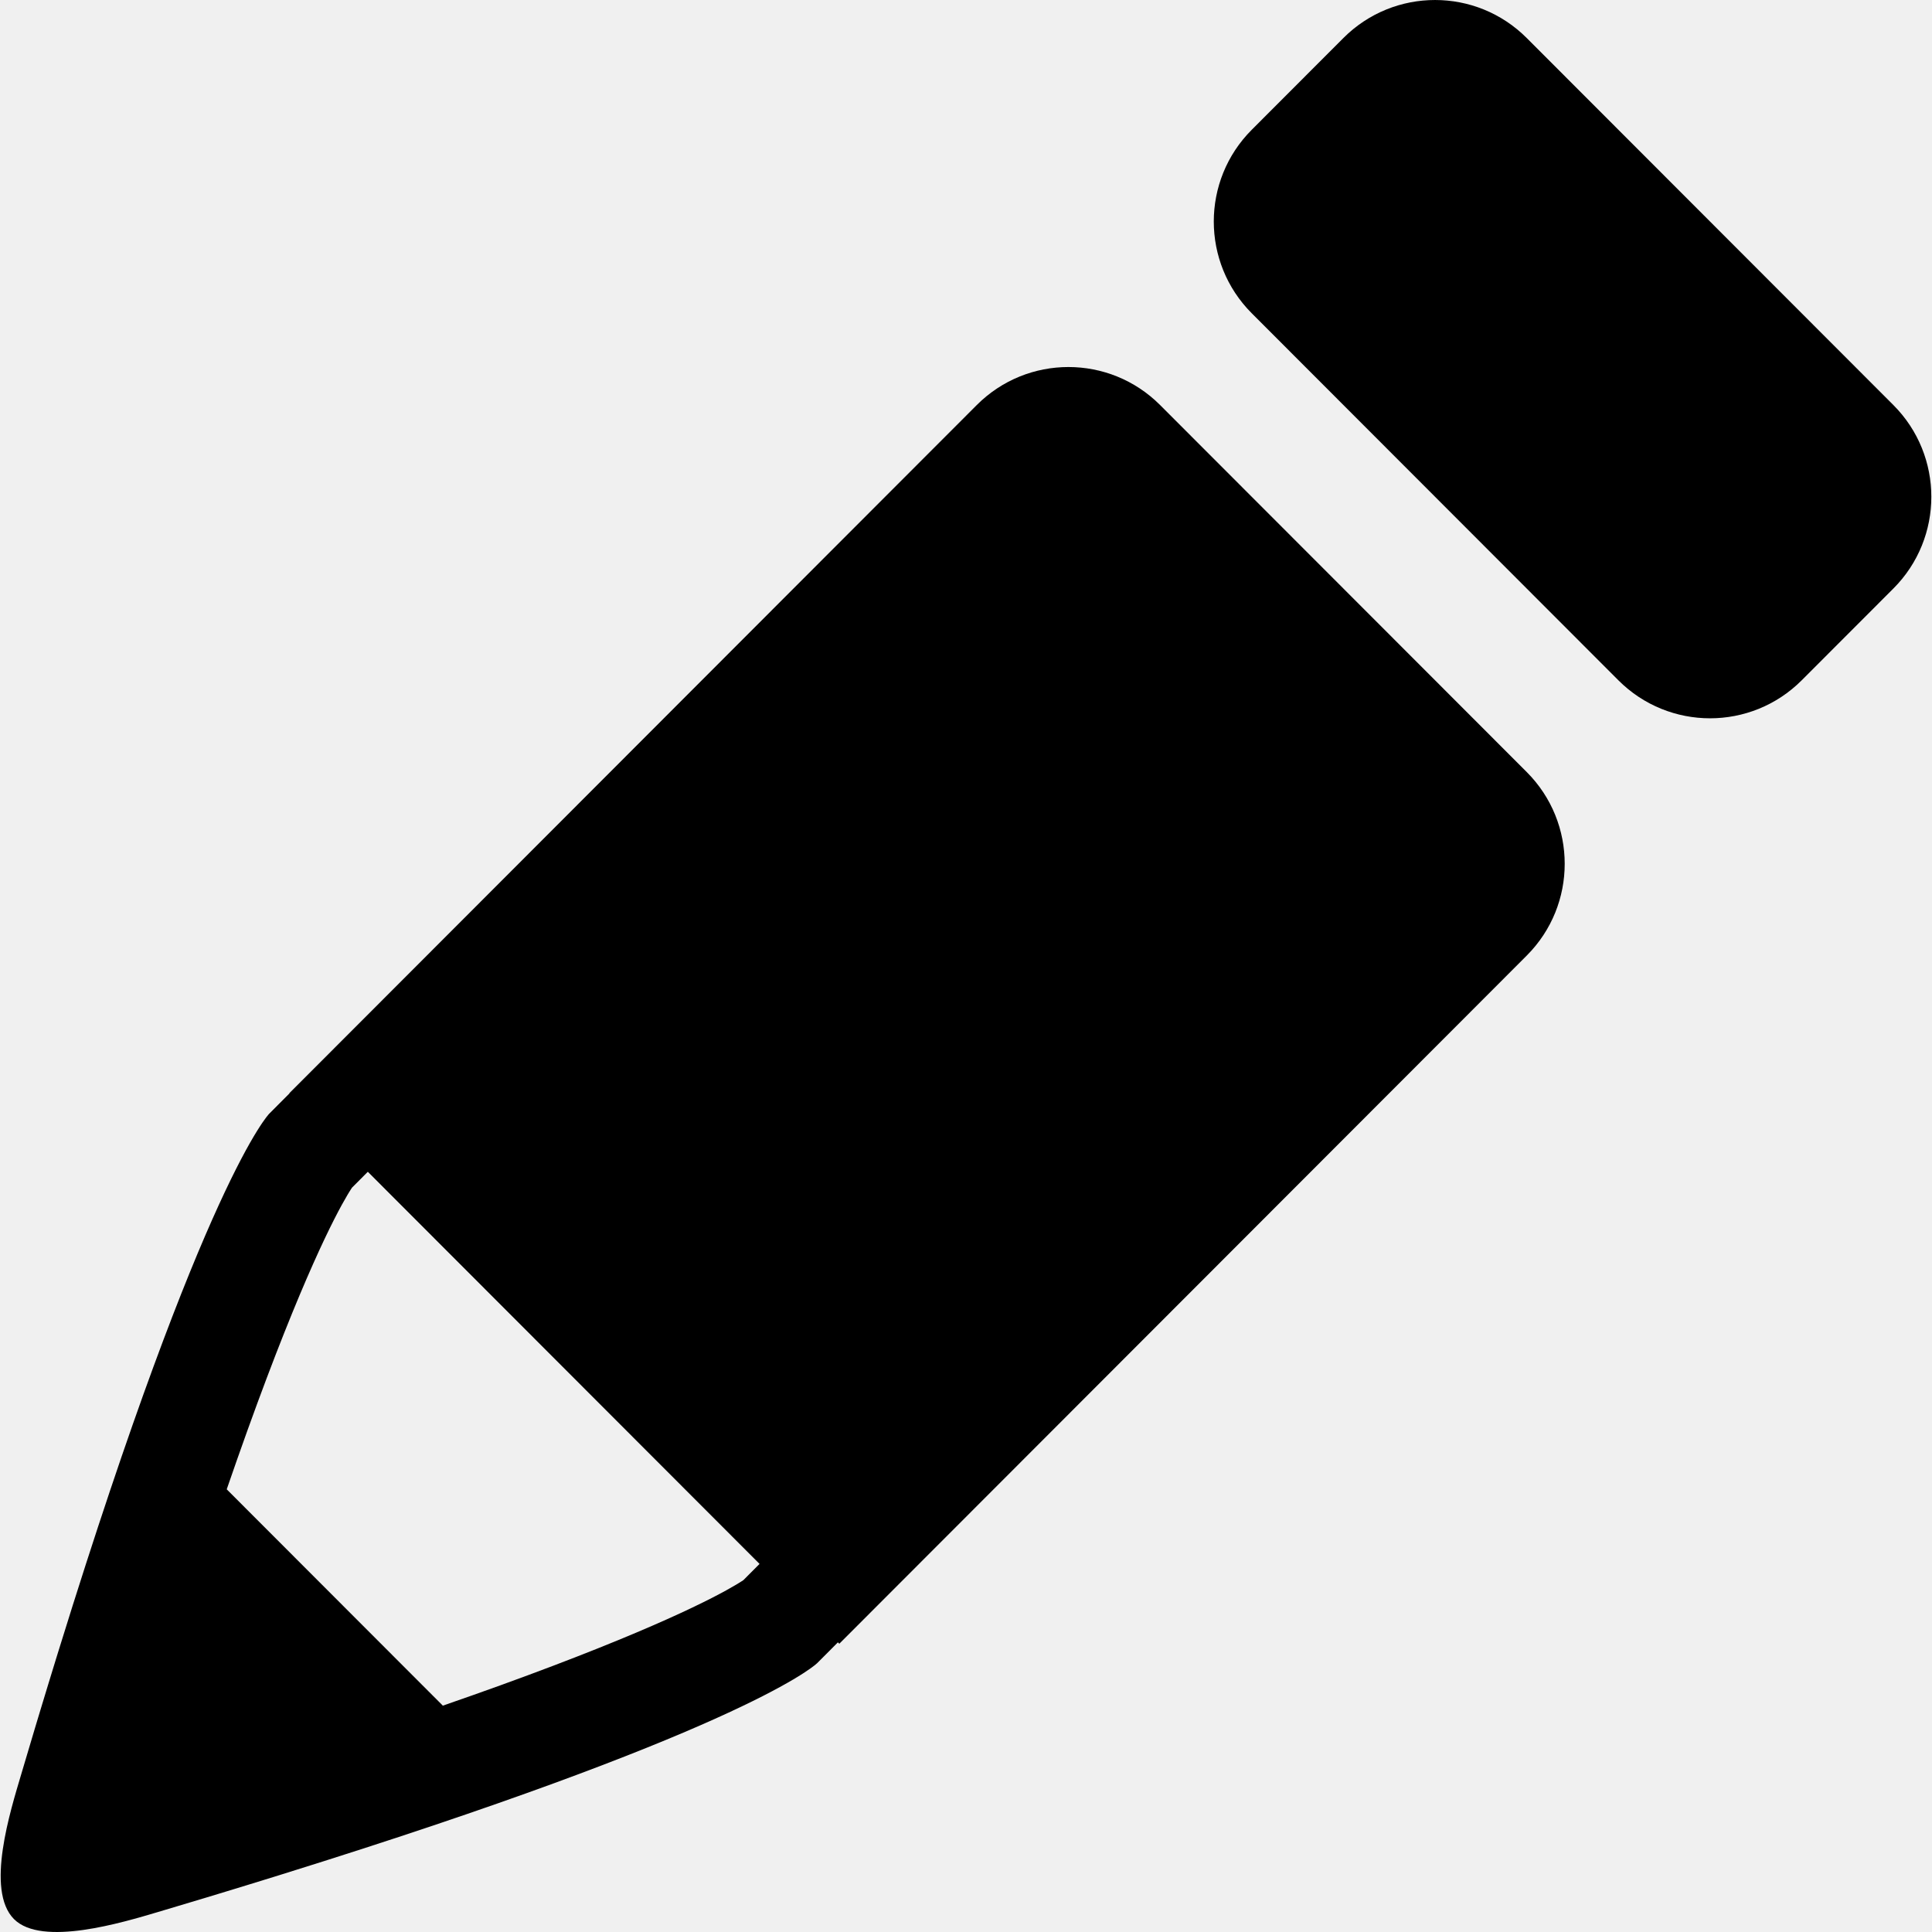
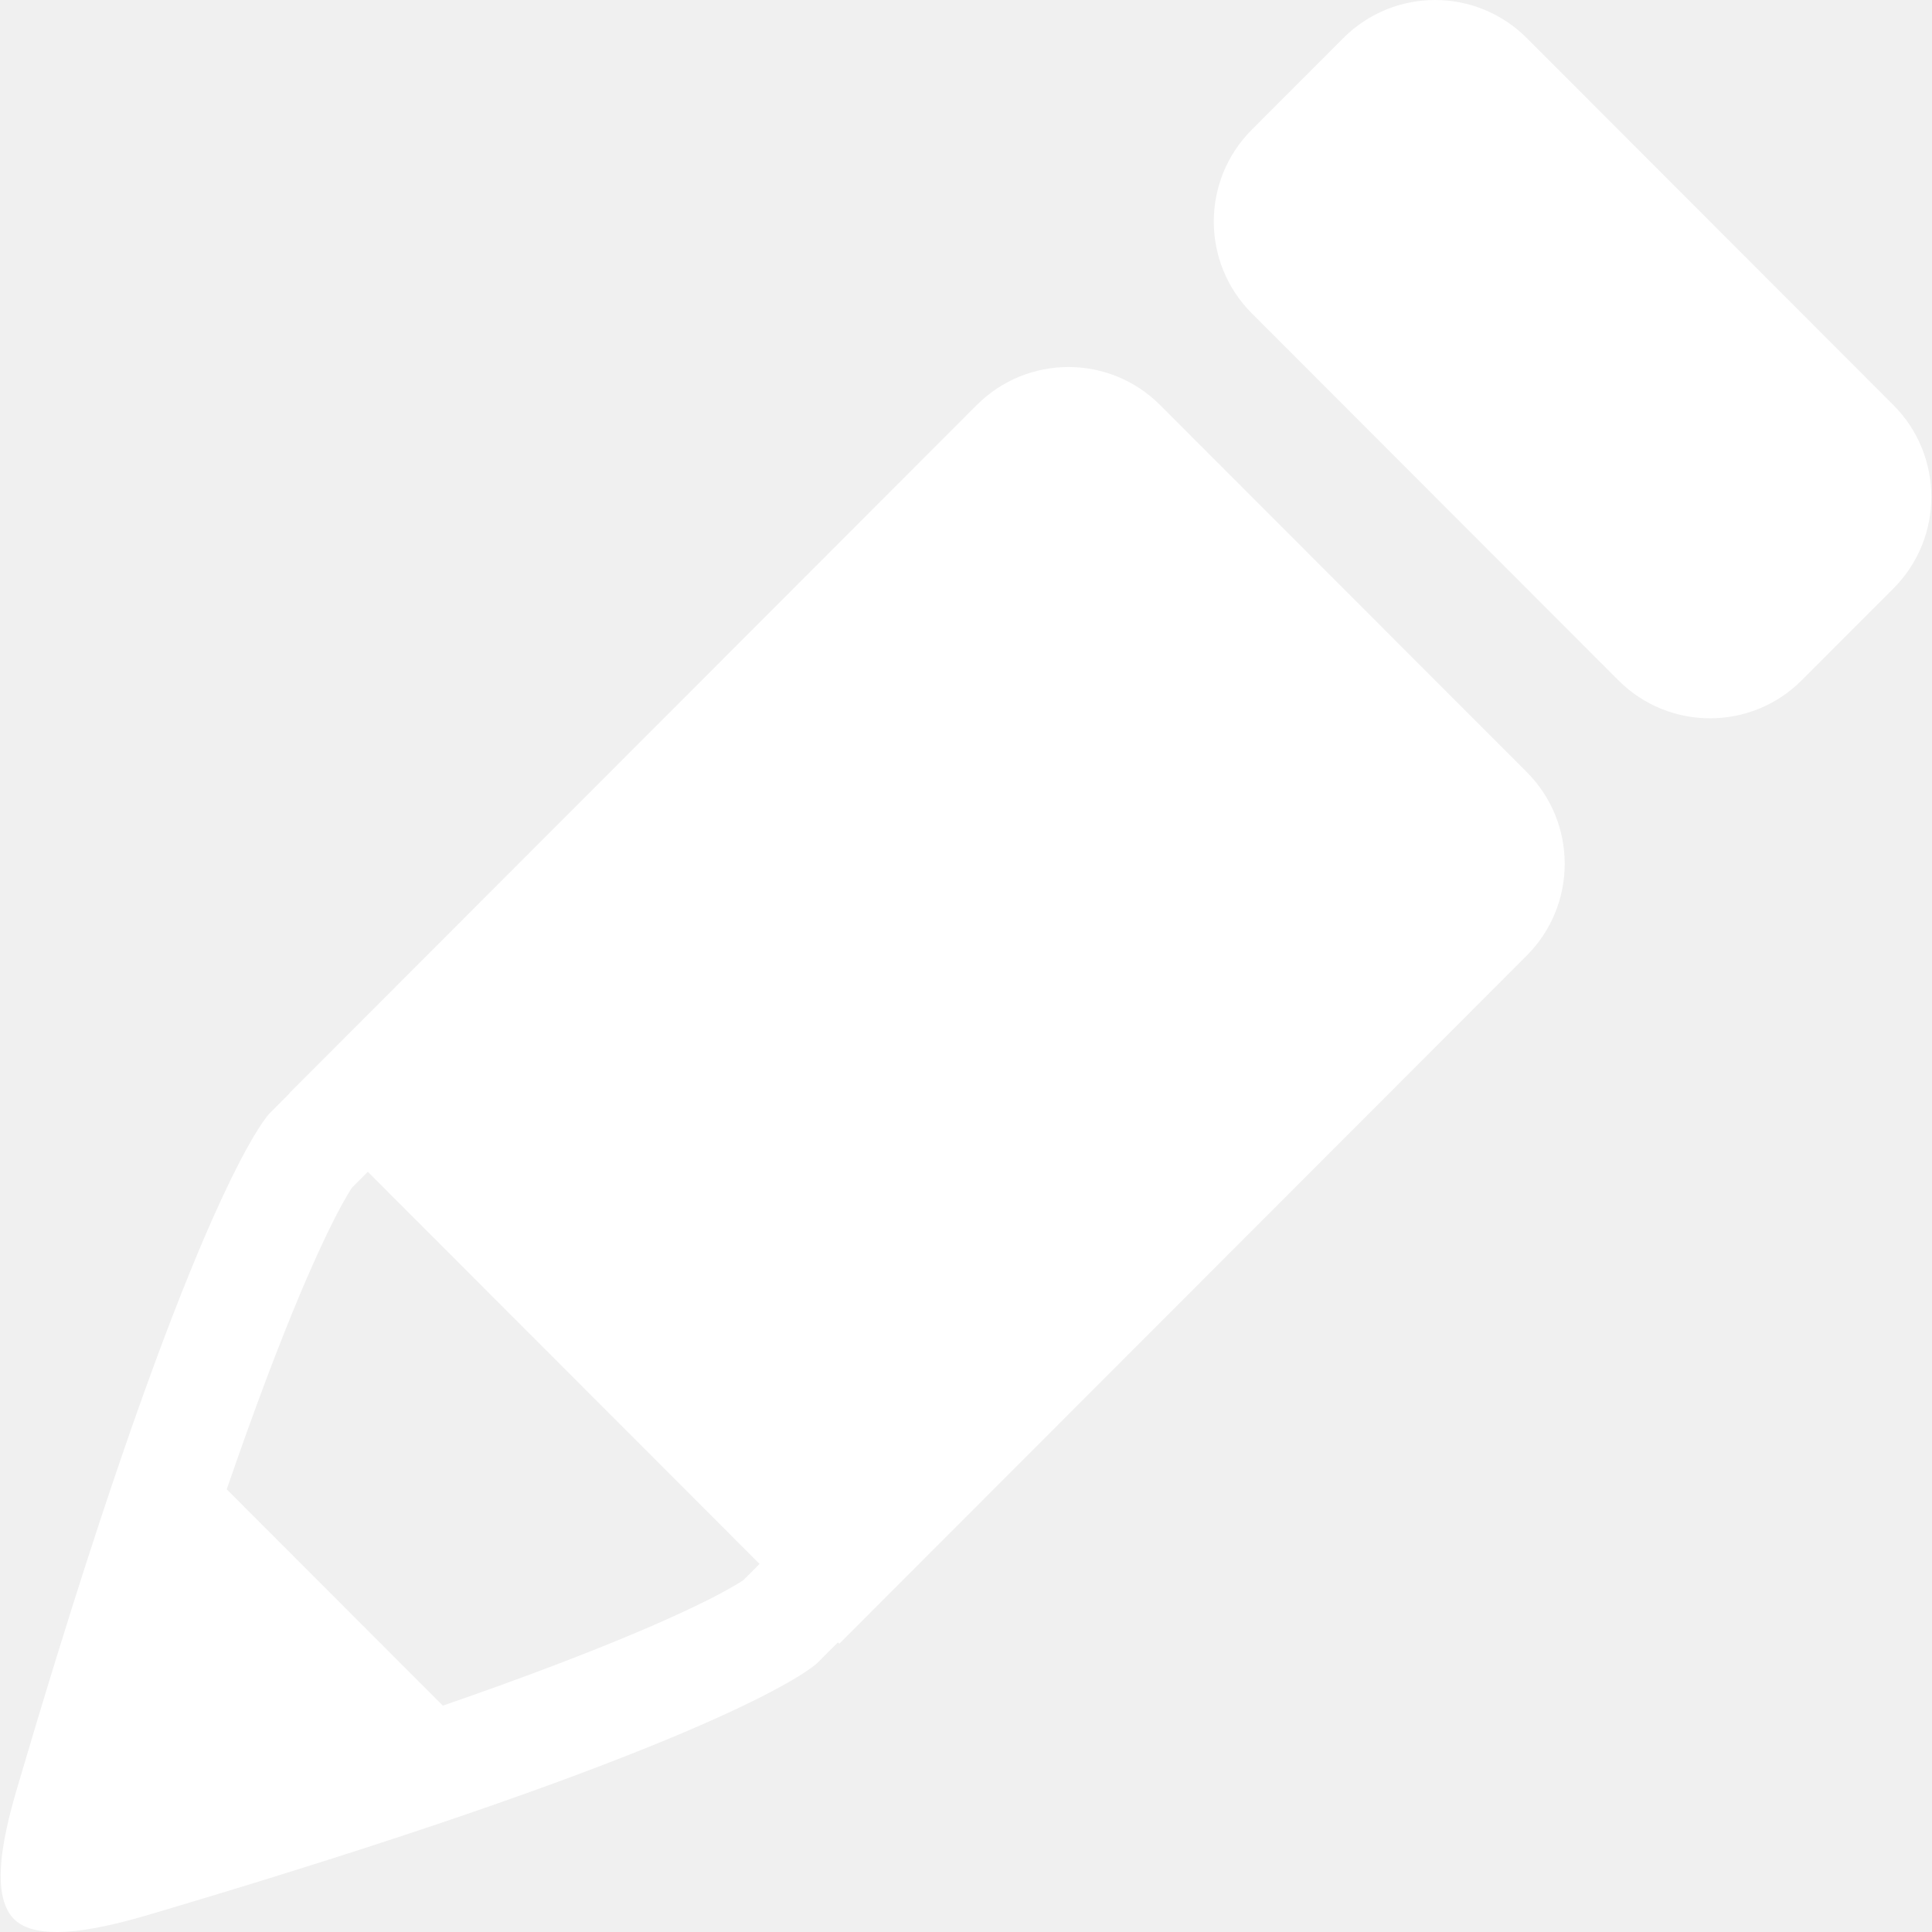
- <svg xmlns="http://www.w3.org/2000/svg" version="1.1" id="Capa_1" x="0px" y="0px" viewBox="0 0 268.725 268.725" style="enable-background:new 0 0 268.725 268.725;" xml:space="preserve">
+ <svg xmlns="http://www.w3.org/2000/svg" version="1.1" id="Capa_1" fill="#fff" x="0px" y="0px" viewBox="0 0 268.725 268.725" style="enable-background:new 0 0 268.725 268.725;" xml:space="preserve">
  <g id="Edit">
    <path style="fill-rule:evenodd;clip-rule:evenodd;" d="M161.359,56.337c-7.041-7.049-18.458-7.049-25.498,0l-6.374,6.381   l-89.243,89.337l0.023,0.023l-2.812,2.82c0,0-8.968,9.032-29.216,74.399c-0.142,0.457-0.283,0.911-0.426,1.374   c-0.361,1.171-0.726,2.361-1.094,3.567c-0.326,1.066-0.656,2.154-0.987,3.249c-0.279,0.923-0.556,1.836-0.839,2.779   c-0.642,2.14-1.292,4.318-1.955,6.567c-1.455,4.937-5.009,16.07-0.99,20.1c3.87,3.882,15.12,0.467,20.043-0.993   c2.232-0.662,4.395-1.311,6.519-1.952c0.981-0.296,1.932-0.586,2.891-0.878c1.031-0.314,2.057-0.626,3.062-0.935   c1.269-0.39,2.52-0.775,3.75-1.157c0.367-0.114,0.727-0.227,1.091-0.34c62.192-19.365,73.357-28.453,74.285-29.284   c0.007-0.005,0.007-0.005,0.012-0.01c0.039-0.036,0.066-0.06,0.066-0.06l2.879-2.886l0.193,0.193l89.245-89.337l-0.001-0.001   l6.374-6.381c7.041-7.048,7.041-18.476,0-25.525L161.359,56.337z M103.399,219.782c-0.078,0.053-0.184,0.122-0.296,0.193   c-0.062,0.04-0.137,0.087-0.211,0.133c-0.075,0.047-0.157,0.098-0.244,0.151c-0.077,0.047-0.157,0.095-0.243,0.147   c-2.969,1.777-11.682,6.362-32.828,14.017c-2.471,0.894-5.162,1.842-7.981,2.819l-30.06-30.091c0.98-2.84,1.929-5.551,2.826-8.041   c7.638-21.235,12.219-29.974,13.986-32.939c0.043-0.071,0.082-0.136,0.121-0.2c0.062-0.102,0.12-0.197,0.174-0.284   c0.043-0.069,0.088-0.141,0.126-0.2c0.071-0.111,0.14-0.217,0.193-0.296l2.2-2.206l54.485,54.542L103.399,219.782z M263.351,56.337   l-50.997-51.05c-7.041-7.048-18.456-7.048-25.498,0l-12.748,12.763c-7.041,7.048-7.041,18.476,0,25.524l50.996,51.05   c7.04,7.048,18.457,7.048,25.498,0l12.749-12.762C270.392,74.813,270.392,63.385,263.351,56.337z" />
  </g>
  <g>
</g>
  <g>
</g>
  <g>
</g>
  <g>
</g>
  <g>
</g>
  <g>
</g>
  <g>
</g>
  <g>
</g>
  <g>
</g>
  <g>
</g>
  <g>
</g>
  <g>
</g>
  <g>
</g>
  <g>
</g>
  <g>
</g>
</svg>
